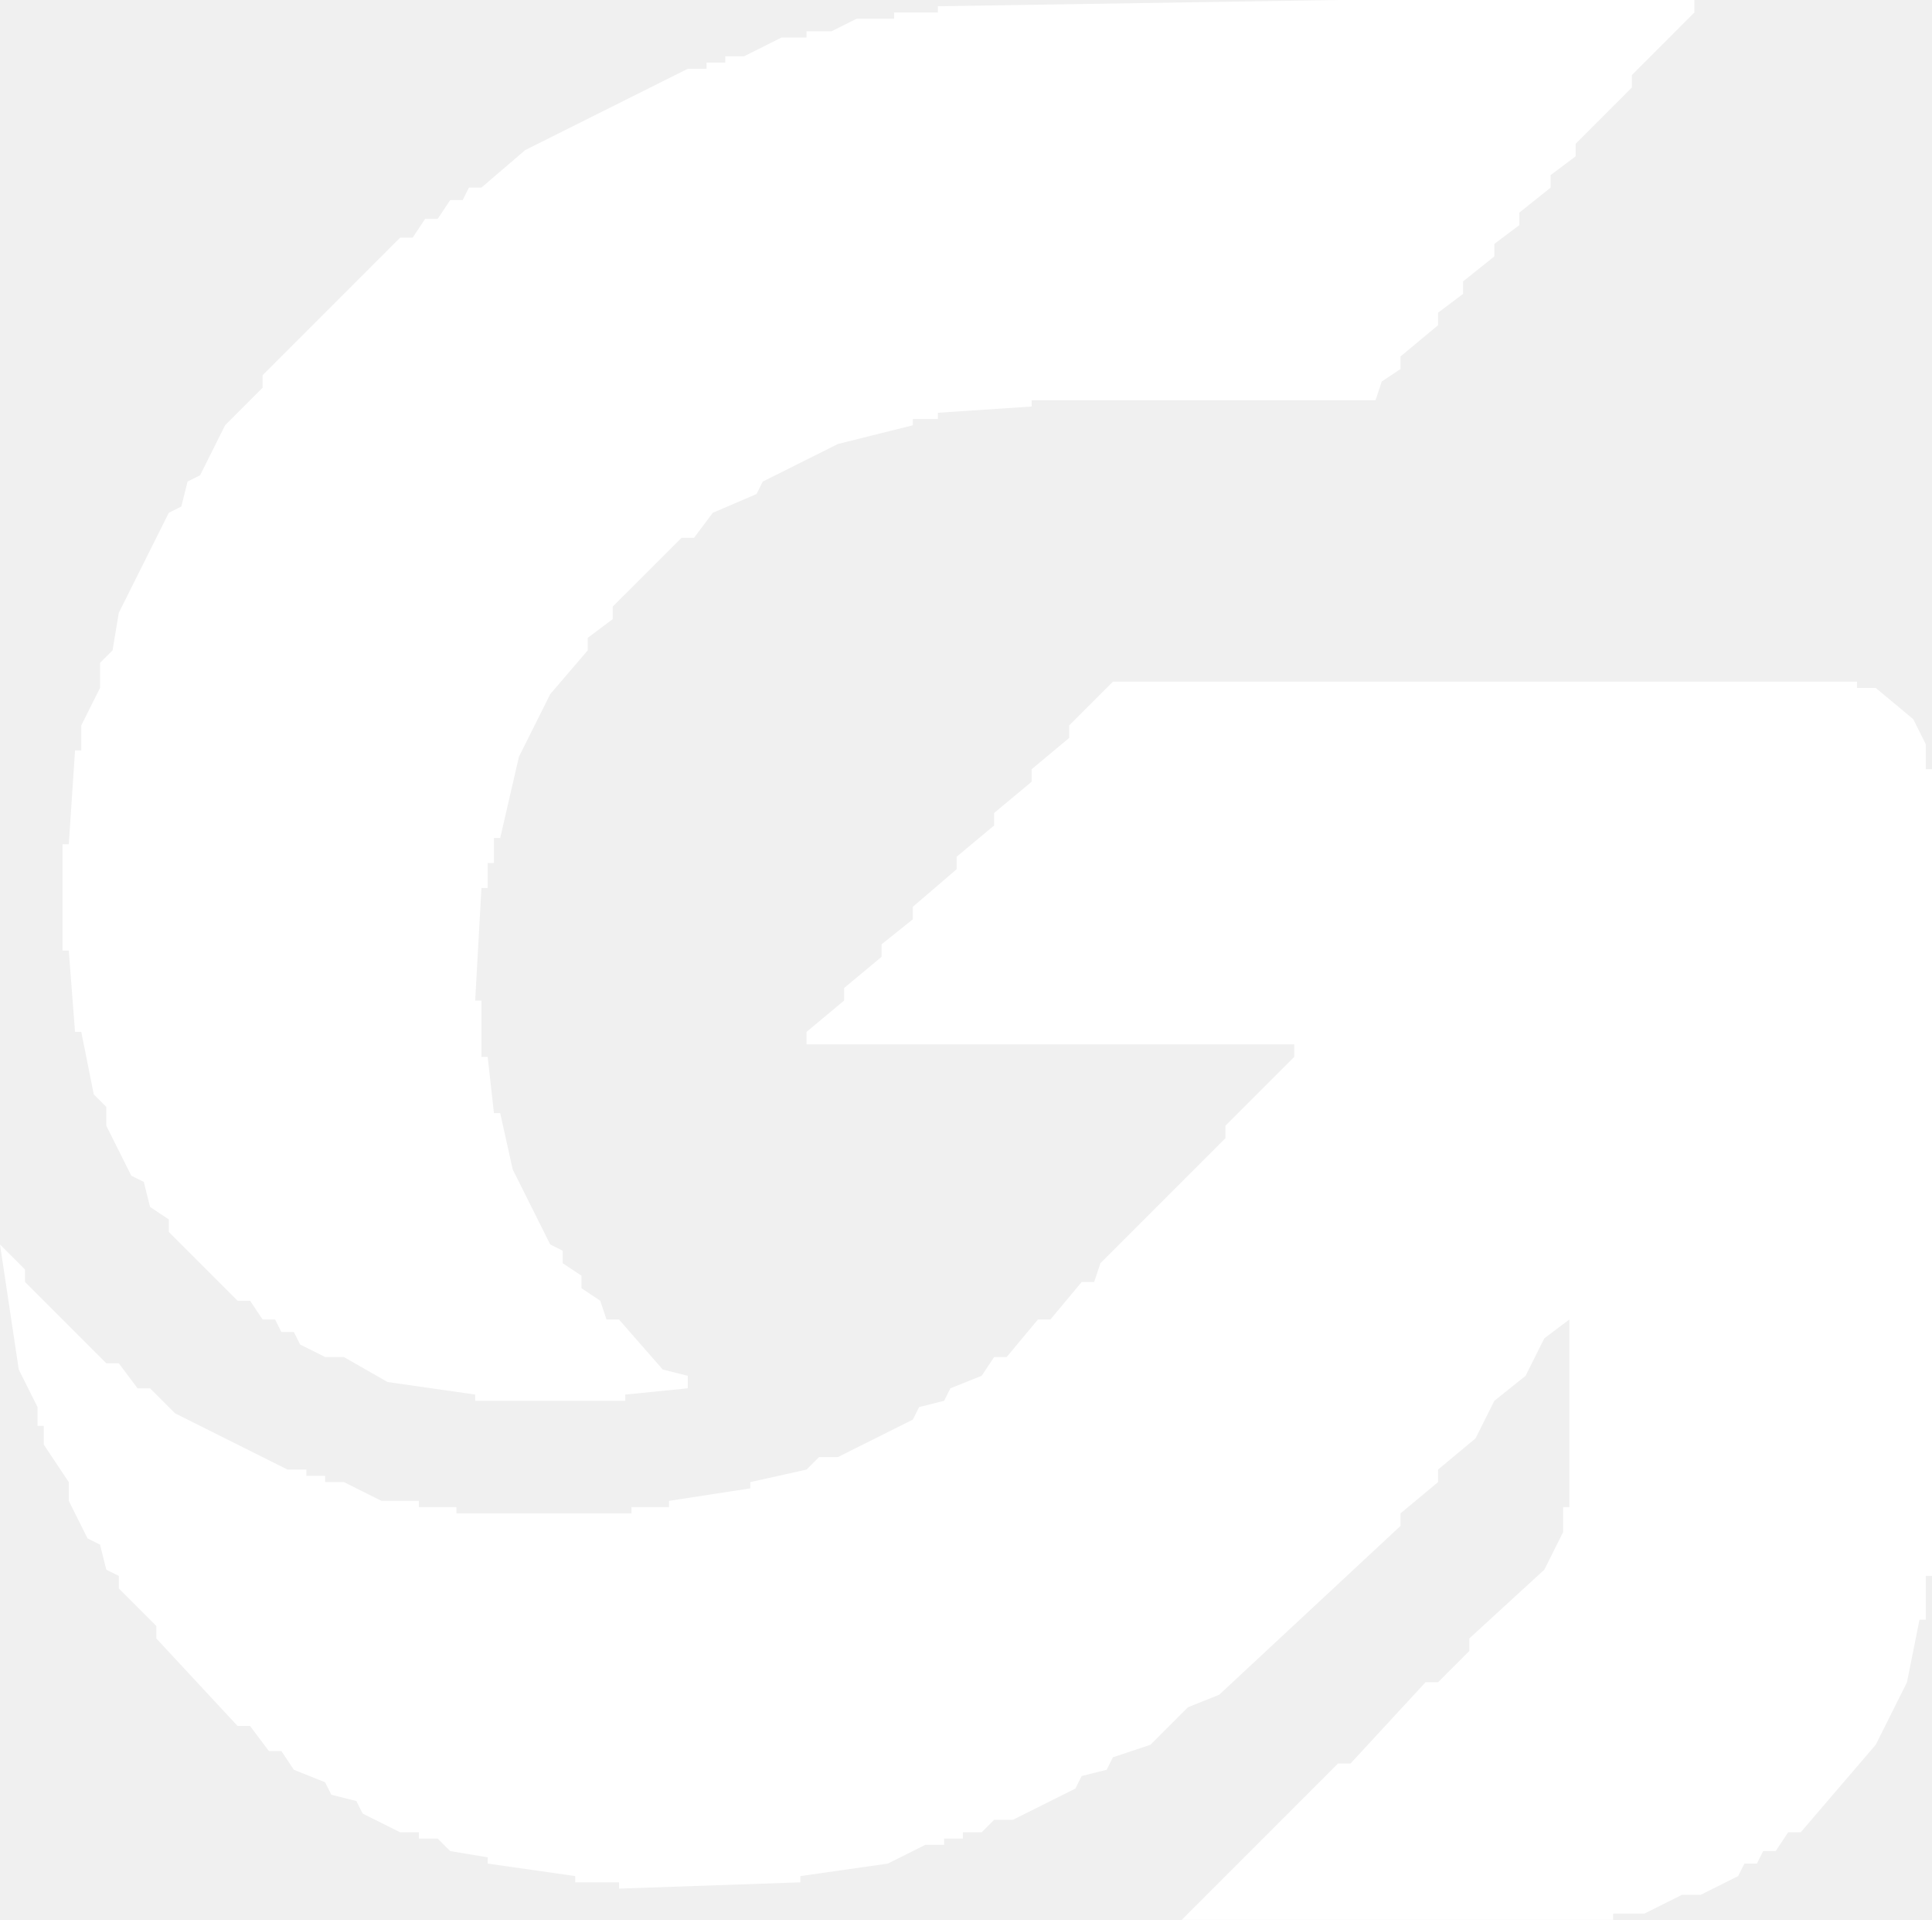
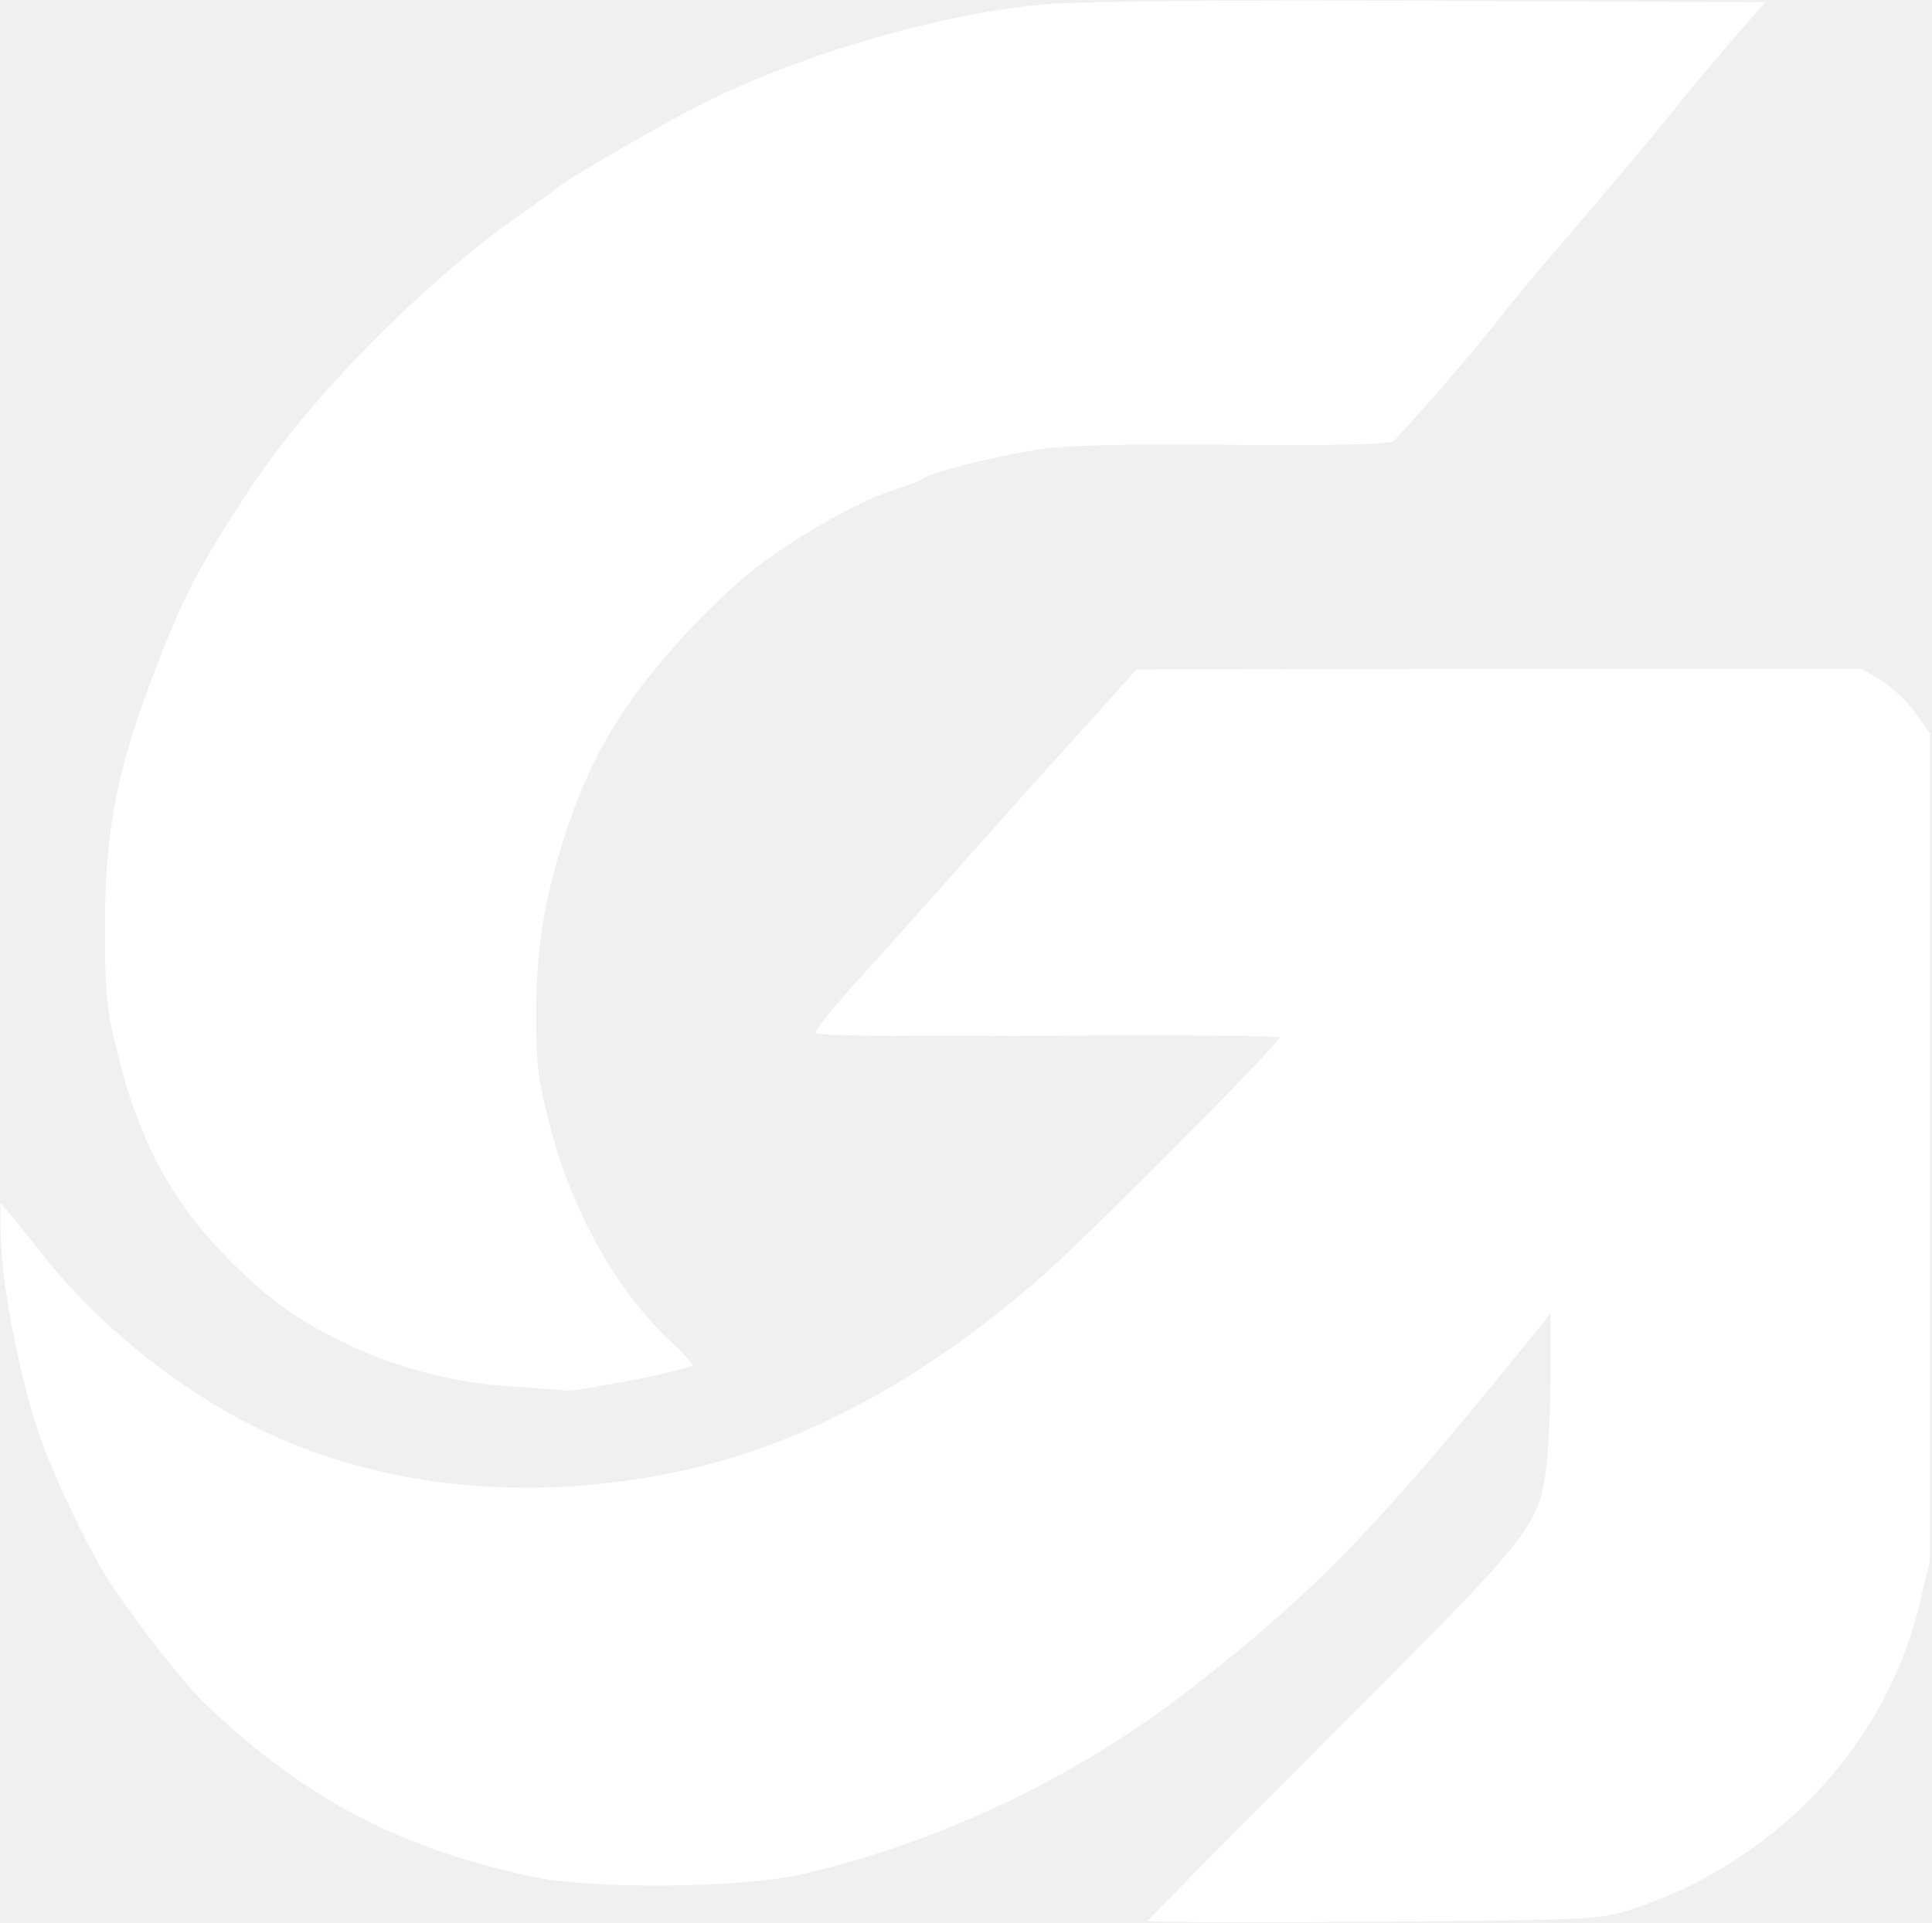
- <svg xmlns="http://www.w3.org/2000/svg" viewBox="0 0 309 307" role="img" aria-label="GeraiCUAN">
-   <path fill="#FFFFFF" fill-rule="evenodd" d="M539 250 L539 251 L520 251 L520 250 L509 248 L501 244 L500 242 L498 242 L488 232 L488 230 L486 229 L483 223 L481 213 L480 213 L479 201 L480 201 L481 188 L482 188 L485 178 L487 177 L487 175 L489 174 L489 172 L493 169 L495 165 L497 165 L502 160 L510 156 L516 155 L516 154 L535 153 L535 154 L546 156 L552 159 L553 161 L555 161 L556 163 L558 163 L565 171 L570 179 L570 182 L573 188 L573 193 L574 193 L574 212 L573 213 L508 213 L510 219 L516 225 L523 227 L523 228 L537 228 L537 227 L544 225 L550 219 L552 219 L556 223 L558 223 L561 227 L563 227 L567 232 L569 232 L568 235 L556 245 L549 247 L547 249ZM724 249 L723 250 L723 155 L751 155 L751 156 L751 161 L752 161 L751 249ZM671 249 L671 250 L652 250 L652 249 L643 247 L642 245 L637 243 L632 237 L630 230 L629 230 L629 216 L630 216 L630 212 L633 209 L634 205 L640 199 L646 196 L649 196 L655 193 L660 193 L660 192 L687 192 L688 191 L687 185 L681 179 L668 177 L668 178 L661 179 L657 181 L655 184 L653 184 L652 186 L650 186 L642 177 L640 177 L635 172 L635 183 L623 183 L623 184 L615 186 L608 194 L607 201 L606 201 L606 249 L578 249 L578 215 L578 155 L606 155 L606 168 L607 168 L609 163 L613 161 L615 158 L621 155 L625 155 L625 154 L635 154 L635 171 L647 160 L655 156 L661 155 L661 154 L683 153 L683 154 L694 156 L700 159 L701 161 L703 161 L710 168 L714 176 L715 182 L716 182 L716 249 L689 249 L689 240 L687 240 L683 245 L675 249ZM423 249 L423 250 L394 249 L394 248 L390 248 L385 245 L382 245 L374 241 L373 239 L371 239 L356 225 L356 223 L352 219 L348 211 L348 208 L346 206 L344 192 L343 192 L344 171 L345 171 L348 158 L351 152 L353 151 L354 147 L356 146 L356 144 L370 130 L372 130 L376 126 L386 121 L399 118 L399 117 L407 117 L407 116 L426 117 L426 118 L431 118 L431 119 L435 119 L437 121 L443 122 L449 125 L450 127 L452 127 L453 129 L455 129 L456 131 L458 131 L467 140 L467 142 L458 151 L456 151 L450 158 L445 160 L435 151 L432 151 L430 149 L427 149 L421 146 L412 146 L405 146 L405 147 L399 148 L391 152 L380 164 L377 170 L376 179 L375 179 L376 194 L377 194 L378 200 L380 201 L382 207 L389 214 L391 214 L392 216 L398 219 L402 219 L406 221 L423 220 L433 215 L440 208 L443 202 L443 200 L411 200 L410 199 L410 175 L476 175 L476 199 L475 199 L472 212 L468 220 L464 224 L464 226 L453 237 L451 237 L449 240 L445 241 L444 243 L441 243 L437 246 L434 246 L428 249ZM672 230 L682 227 L686 223 L687 218 L688 218 L687 211 L673 211 L662 212 L657 218 L657 224 L659 225 L659 227 L663 229 L667 229 L667 230ZM100 223 L100 224 L76 224 L76 223 L62 221 L55 217 L52 217 L48 215 L47 213 L45 213 L44 211 L42 211 L40 208 L38 208 L27 197 L27 195 L24 193 L23 189 L21 188 L17 180 L17 177 L15 175 L13 165 L12 165 L11 152 L10 152 L10 135 L11 135 L12 120 L13 120 L13 116 L16 110 L16 106 L18 104 L19 98 L27 82 L29 81 L30 77 L32 76 L36 68 L42 62 L42 60 L64 38 L66 38 L68 35 L70 35 L72 32 L74 32 L75 30 L77 30 L84 24 L110 11 L113 11 L113 10 L116 10 L116 9 L119 9 L125 6 L129 6 L129 5 L133 5 L137 3 L143 3 L143 2 L150 2 L150 1 L214 0 L271 0 L271 2 L261 12 L261 14 L252 23 L252 25 L248 28 L248 30 L243 34 L243 36 L239 39 L239 41 L234 45 L234 47 L230 50 L230 52 L224 57 L224 59 L221 61 L220 64 L165 64 L165 65 L150 66 L150 67 L146 67 L146 68 L134 71 L122 77 L121 79 L114 82 L111 86 L109 86 L98 97 L98 99 L94 102 L94 104 L88 111 L83 121 L80 134 L79 134 L79 138 L78 138 L78 142 L77 142 L76 160 L77 160 L77 169 L78 169 L79 178 L80 178 L82 187 L88 199 L90 200 L90 202 L93 204 L93 206 L96 208 L97 211 L99 211 L106 219 L110 220 L110 222ZM546 192 L547 190 L543 182 L535 177 L524 176 L514 181 L510 185 L508 192ZM741 138 L741 139 L732 139 L732 138 L727 137 L722 132 L721 127 L720 127 L721 115 L727 108 L733 106 L736 106 L736 105 L743 106 L747 108 L753 116 L754 123 L753 123 L753 128 L751 132 L746 137Z" />
-   <path fill="#FFFFFF" fill-rule="evenodd" d="M258 306 L258 307 L189 307 L214 282 L216 282 L228 269 L230 269 L235 264 L235 262 L247 251 L250 245 L250 241 L251 241 L251 211 L247 214 L244 220 L239 224 L236 230 L230 235 L230 237 L224 242 L224 244 L195 271 L190 273 L184 279 L178 281 L177 283 L173 284 L172 286 L162 291 L159 291 L157 293 L154 293 L154 294 L151 294 L151 295 L148 295 L142 298 L128 300 L128 301 L99 302 L99 301 L92 301 L92 300 L78 298 L78 297 L72 296 L70 294 L67 294 L67 293 L64 293 L58 290 L57 288 L53 287 L52 285 L47 283 L45 280 L43 280 L40 276 L38 276 L25 262 L25 260 L19 254 L19 252 L17 251 L16 247 L14 246 L11 240 L11 237 L7 231 L7 228 L6 228 L6 225 L3 219 L0 199 L4 203 L4 205 L17 218 L19 218 L22 222 L24 222 L28 226 L46 235 L49 235 L49 236 L52 236 L52 237 L55 237 L61 240 L67 240 L67 241 L73 241 L73 242 L101 242 L101 241 L107 241 L107 240 L120 238 L120 237 L129 235 L131 233 L134 233 L146 227 L147 225 L151 224 L152 222 L157 220 L159 217 L161 217 L166 211 L168 211 L173 205 L175 205 L176 202 L196 182 L196 180 L207 169 L207 167 L129 167 L129 165 L135 160 L135 158 L141 153 L141 151 L146 147 L146 145 L153 139 L153 137 L159 132 L159 130 L165 125 L165 123 L171 118 L171 116 L178 109 L297 109 L297 110 L300 110 L306 115 L308 119 L308 123 L309 123 L309 252 L308 252 L308 259 L307 259 L305 269 L300 279 L288 293 L286 293 L284 296 L282 296 L281 298 L279 298 L278 300 L272 303 L269 303 L263 306ZM833 253 L833 254 L816 253 L816 252 L808 251 L800 247 L797 247 L791 244 L790 242 L788 242 L787 240 L785 240 L783 237 L781 237 L768 223 L760 207 L760 203 L759 203 L758 195 L757 195 L757 188 L756 188 L757 169 L758 169 L758 164 L759 164 L762 152 L767 142 L774 135 L774 133 L780 127 L786 124 L788 121 L790 121 L791 119 L803 113 L810 112 L810 111 L817 110 L817 109 L825 109 L825 108 L839 108 L839 109 L847 109 L847 110 L856 111 L856 112 L859 112 L863 115 L866 115 L872 118 L873 120 L881 124 L893 137 L890 138 L886 143 L884 143 L878 149 L875 152 L873 152 L868 158 L866 158 L866 156 L861 151 L859 151 L857 148 L847 143 L840 142 L840 141 L824 141 L824 142 L814 144 L808 149 L806 149 L804 152 L802 152 L802 154 L798 157 L798 159 L793 165 L791 179 L790 179 L792 195 L797 205 L807 215 L811 216 L814 219 L820 220 L820 221 L838 222 L838 221 L849 219 L857 215 L868 205 L868 207 L870 207 L880 218 L882 218 L890 226 L880 237 L878 237 L876 240 L874 240 L873 242 L871 242 L870 244 L862 248 L859 248 L857 250 L850 251 L850 252 L845 252 L845 253ZM1039 252 L1039 253 L1025 253 L1025 252 L1020 252 L1020 251 L1017 251 L1009 247 L1002 240 L999 230 L998 230 L999 213 L1002 207 L1010 199 L1014 198 L1015 196 L1018 196 L1024 193 L1030 193 L1030 192 L1059 192 L1059 187 L1054 180 L1045 178 L1045 177 L1037 177 L1037 178 L1030 179 L1020 187 L1008 175 L1006 175 L1001 170 L1005 164 L1007 164 L1014 157 L1022 153 L1028 152 L1028 151 L1041 150 L1041 149 L1057 150 L1057 151 L1067 153 L1071 155 L1072 157 L1076 158 L1084 166 L1089 176 L1090 187 L1091 187 L1091 252 L1061 252 L1060 243 L1056 245 L1055 247 L1051 248 L1050 250ZM939 252 L939 253 L922 253 L922 252 L916 251 L908 247 L899 238 L896 232 L896 229 L894 227 L894 222 L893 222 L893 149 L926 149 L926 211 L927 211 L927 214 L932 221 L936 223 L940 223 L940 224 L946 224 L946 223 L952 222 L954 219 L959 215 L959 212 L961 209 L961 149 L993 148 L994 149 L994 252 L962 252 L961 251 L961 241 L953 248 L947 251 L944 251 L944 252ZM1199 251 L1199 252 L1166 252 L1166 191 L1165 191 L1165 188 L1162 186 L1162 184 L1156 180 L1152 180 L1152 179 L1142 180 L1138 182 L1131 191 L1131 194 L1130 194 L1130 252 L1097 252 L1097 207 L1097 149 L1098 148 L1099 149 L1100 148 L1101 149 L1130 149 L1130 162 L1139 154 L1145 151 L1148 151 L1148 150 L1152 150 L1152 149 L1169 149 L1169 150 L1176 151 L1182 154 L1183 156 L1185 156 L1191 162 L1191 164 L1195 168 L1195 171 L1197 173 L1198 180 L1199 180 L1199 187 L1200 187 L1200 251ZM1047 230 L1050 228 L1053 228 L1058 223 L1059 212 L1041 212 L1034 213 L1030 216 L1029 225 L1033 229 L1036 229 L1036 230Z" />
+ <svg xmlns="http://www.w3.org/2000/svg" viewBox="0 0 436 434" role="img" aria-label="GeraiCUAN">
+   <path fill="#FFFFFF" fill-rule="evenodd" d="M114.4 312.9C93.4 311.5 71.5 302.6 57.4 289.8C40.4 274.5 32.0 260.1 26.4 237.3C24.1 228.1 23.7 224.2 23.7 210.5C23.5 189.6 26.1 175.0 33.6 155.0C40.9 135.2 44.7 128.0 57.3 109.0C71.1 88.3 98.1 61.4 119.5 47.0C122.2 45.1 124.7 43.3 125.0 43.0C126.3 41.3 152.0 26.5 161.1 22.1C184.0 11.3 212.7 3.1 235.5 1.0C242.3 0.3 275.2 0.0 322.5 0.2L398.4 0.5L391.4 8.5C387.6 12.9 381.4 20.2 377.8 24.8C371.4 32.7 364.9 40.4 349.5 58.4C345.6 62.9 340.2 69.5 337.5 73.0C332.1 79.9 316.5 97.8 314.4 99.6C313.5 100.3 301.9 100.6 277.8 100.4C250.7 100.2 240.4 100.5 233.5 101.6C223.7 103.2 210.2 106.6 208.5 107.9C208.0 108.4 204.5 109.7 200.9 110.9C193.4 113.3 179.6 121.2 170.3 128.4C166.8 131.0 160.0 137.5 155.0 142.8C140.8 158.2 133.2 170.7 127.4 188.8C122.8 202.9 121.0 214.3 121.0 229.2C121.0 240.1 121.4 243.7 124.0 253.7C129.0 273.4 139.2 291.6 151.8 303.2C154.6 305.8 156.6 308.1 156.2 308.3C154.1 309.5 130.4 314.1 127.9 313.9C127.1 313.8 121.0 313.3 114.4 312.9Z" />
+   <path fill="#FFFFFF" fill-rule="evenodd" d="M259.0 433.6C259.0 433.4 277.6 414.6 300.3 391.8C346.3 345.9 347.2 344.7 349.0 330.8C349.5 326.8 349.9 317.4 349.9 310.0L349.9 296.5L347.9 299.0C346.8 300.4 343.5 304.4 340.7 307.9C310.3 345.3 295.6 360.3 268.6 381.3C242.9 401.3 211.6 416.1 180.4 423.2C166.8 426.2 133.1 426.5 120.0 423.6C89.9 417.1 69.0 406.1 46.7 385.0C42.1 380.7 31.9 367.8 25.3 358.0C20.6 351.1 11.6 332.3 8.7 323.4C3.9 308.9 0.1 288.4 0.1 277.0L0.1 271.5L2.3 274.1C3.5 275.6 6.5 279.2 8.9 282.3C20.6 297.4 36.9 311.0 54.2 320.4C82.8 335.7 118.4 339.8 154.4 331.9C181.9 325.8 208.8 311.2 235.4 287.9C245.7 278.8 288.0 236.3 288.8 234.2C288.9 233.8 265.4 233.6 236.5 233.8C199.6 234.0 184.0 233.8 184.0 233.1C184.0 232.5 187.7 227.9 192.2 222.8C196.8 217.8 206.6 206.8 214.0 198.5C221.4 190.1 234.0 176.0 242.0 167.2L256.5 151.1L338.3 151.0L420.1 151.0L424.4 153.5C426.7 154.9 430.2 158.1 432.1 160.7L435.5 165.5L435.5 259.0L435.5 352.5L433.2 362.0C425.6 394.2 400.2 420.9 367.5 431.2C360.7 433.3 358.7 433.4 309.8 433.8C281.8 434.0 259.0 433.9 259.0 433.6Z" />
</svg>
